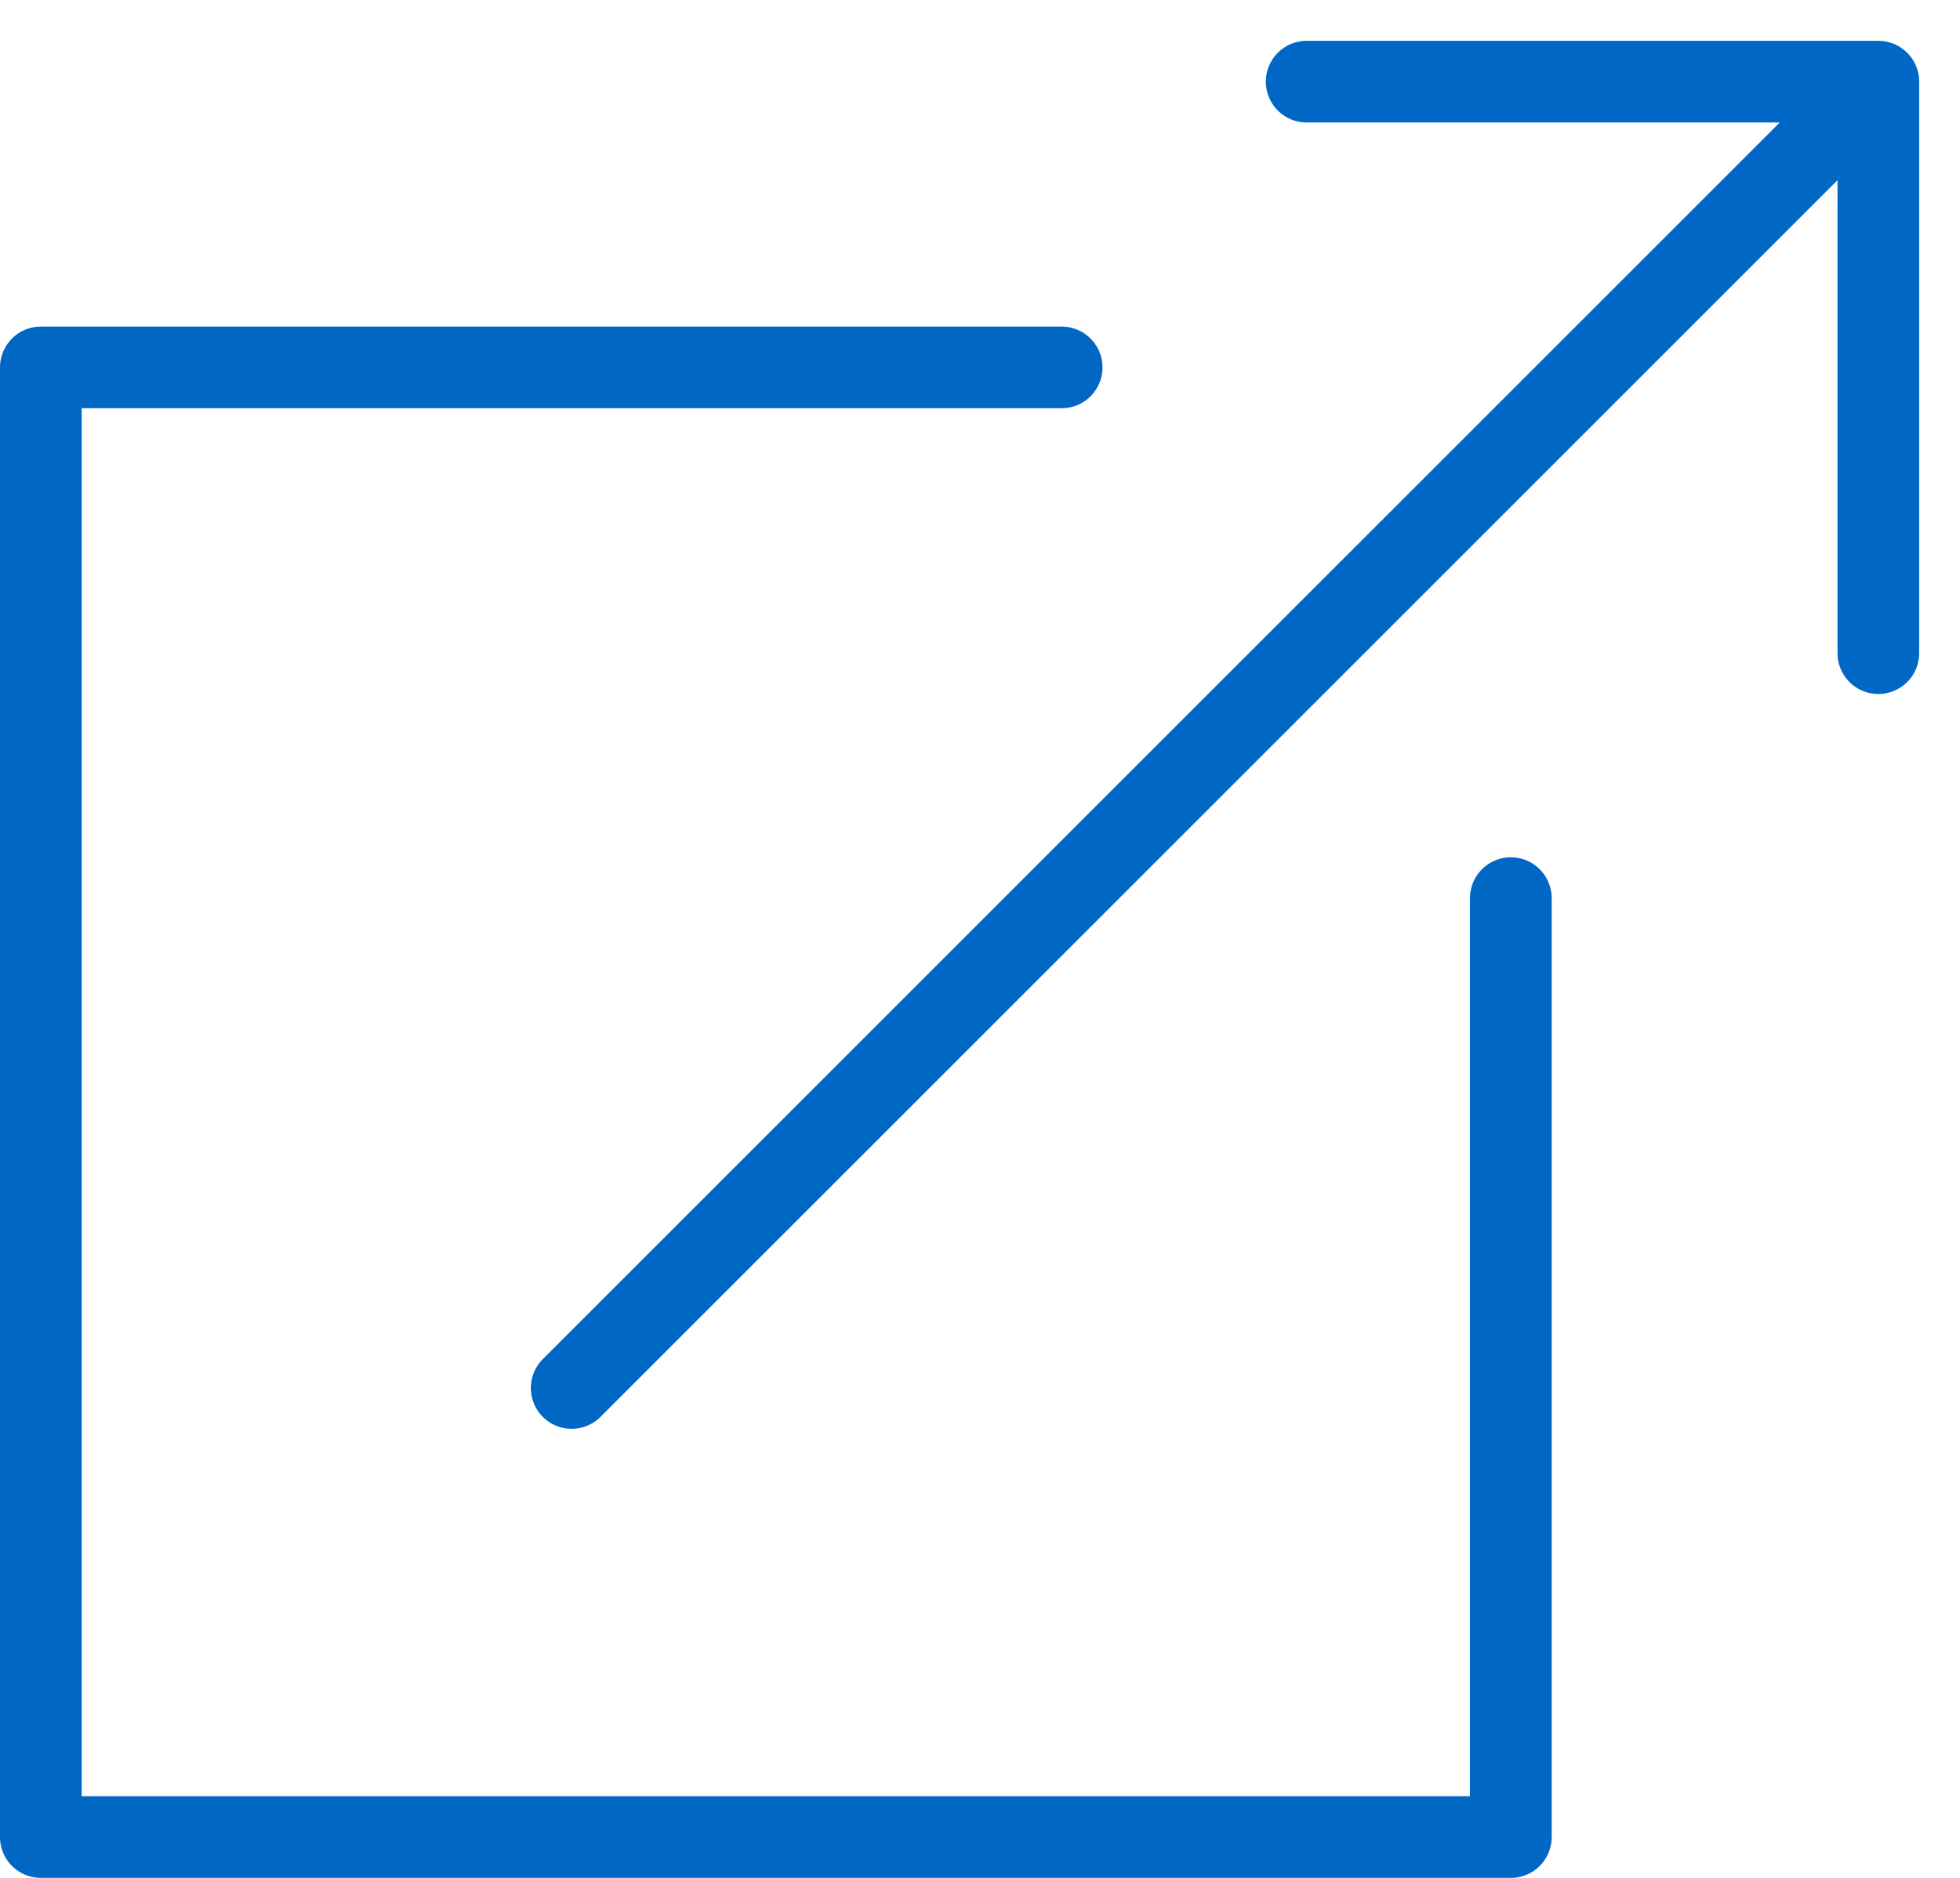
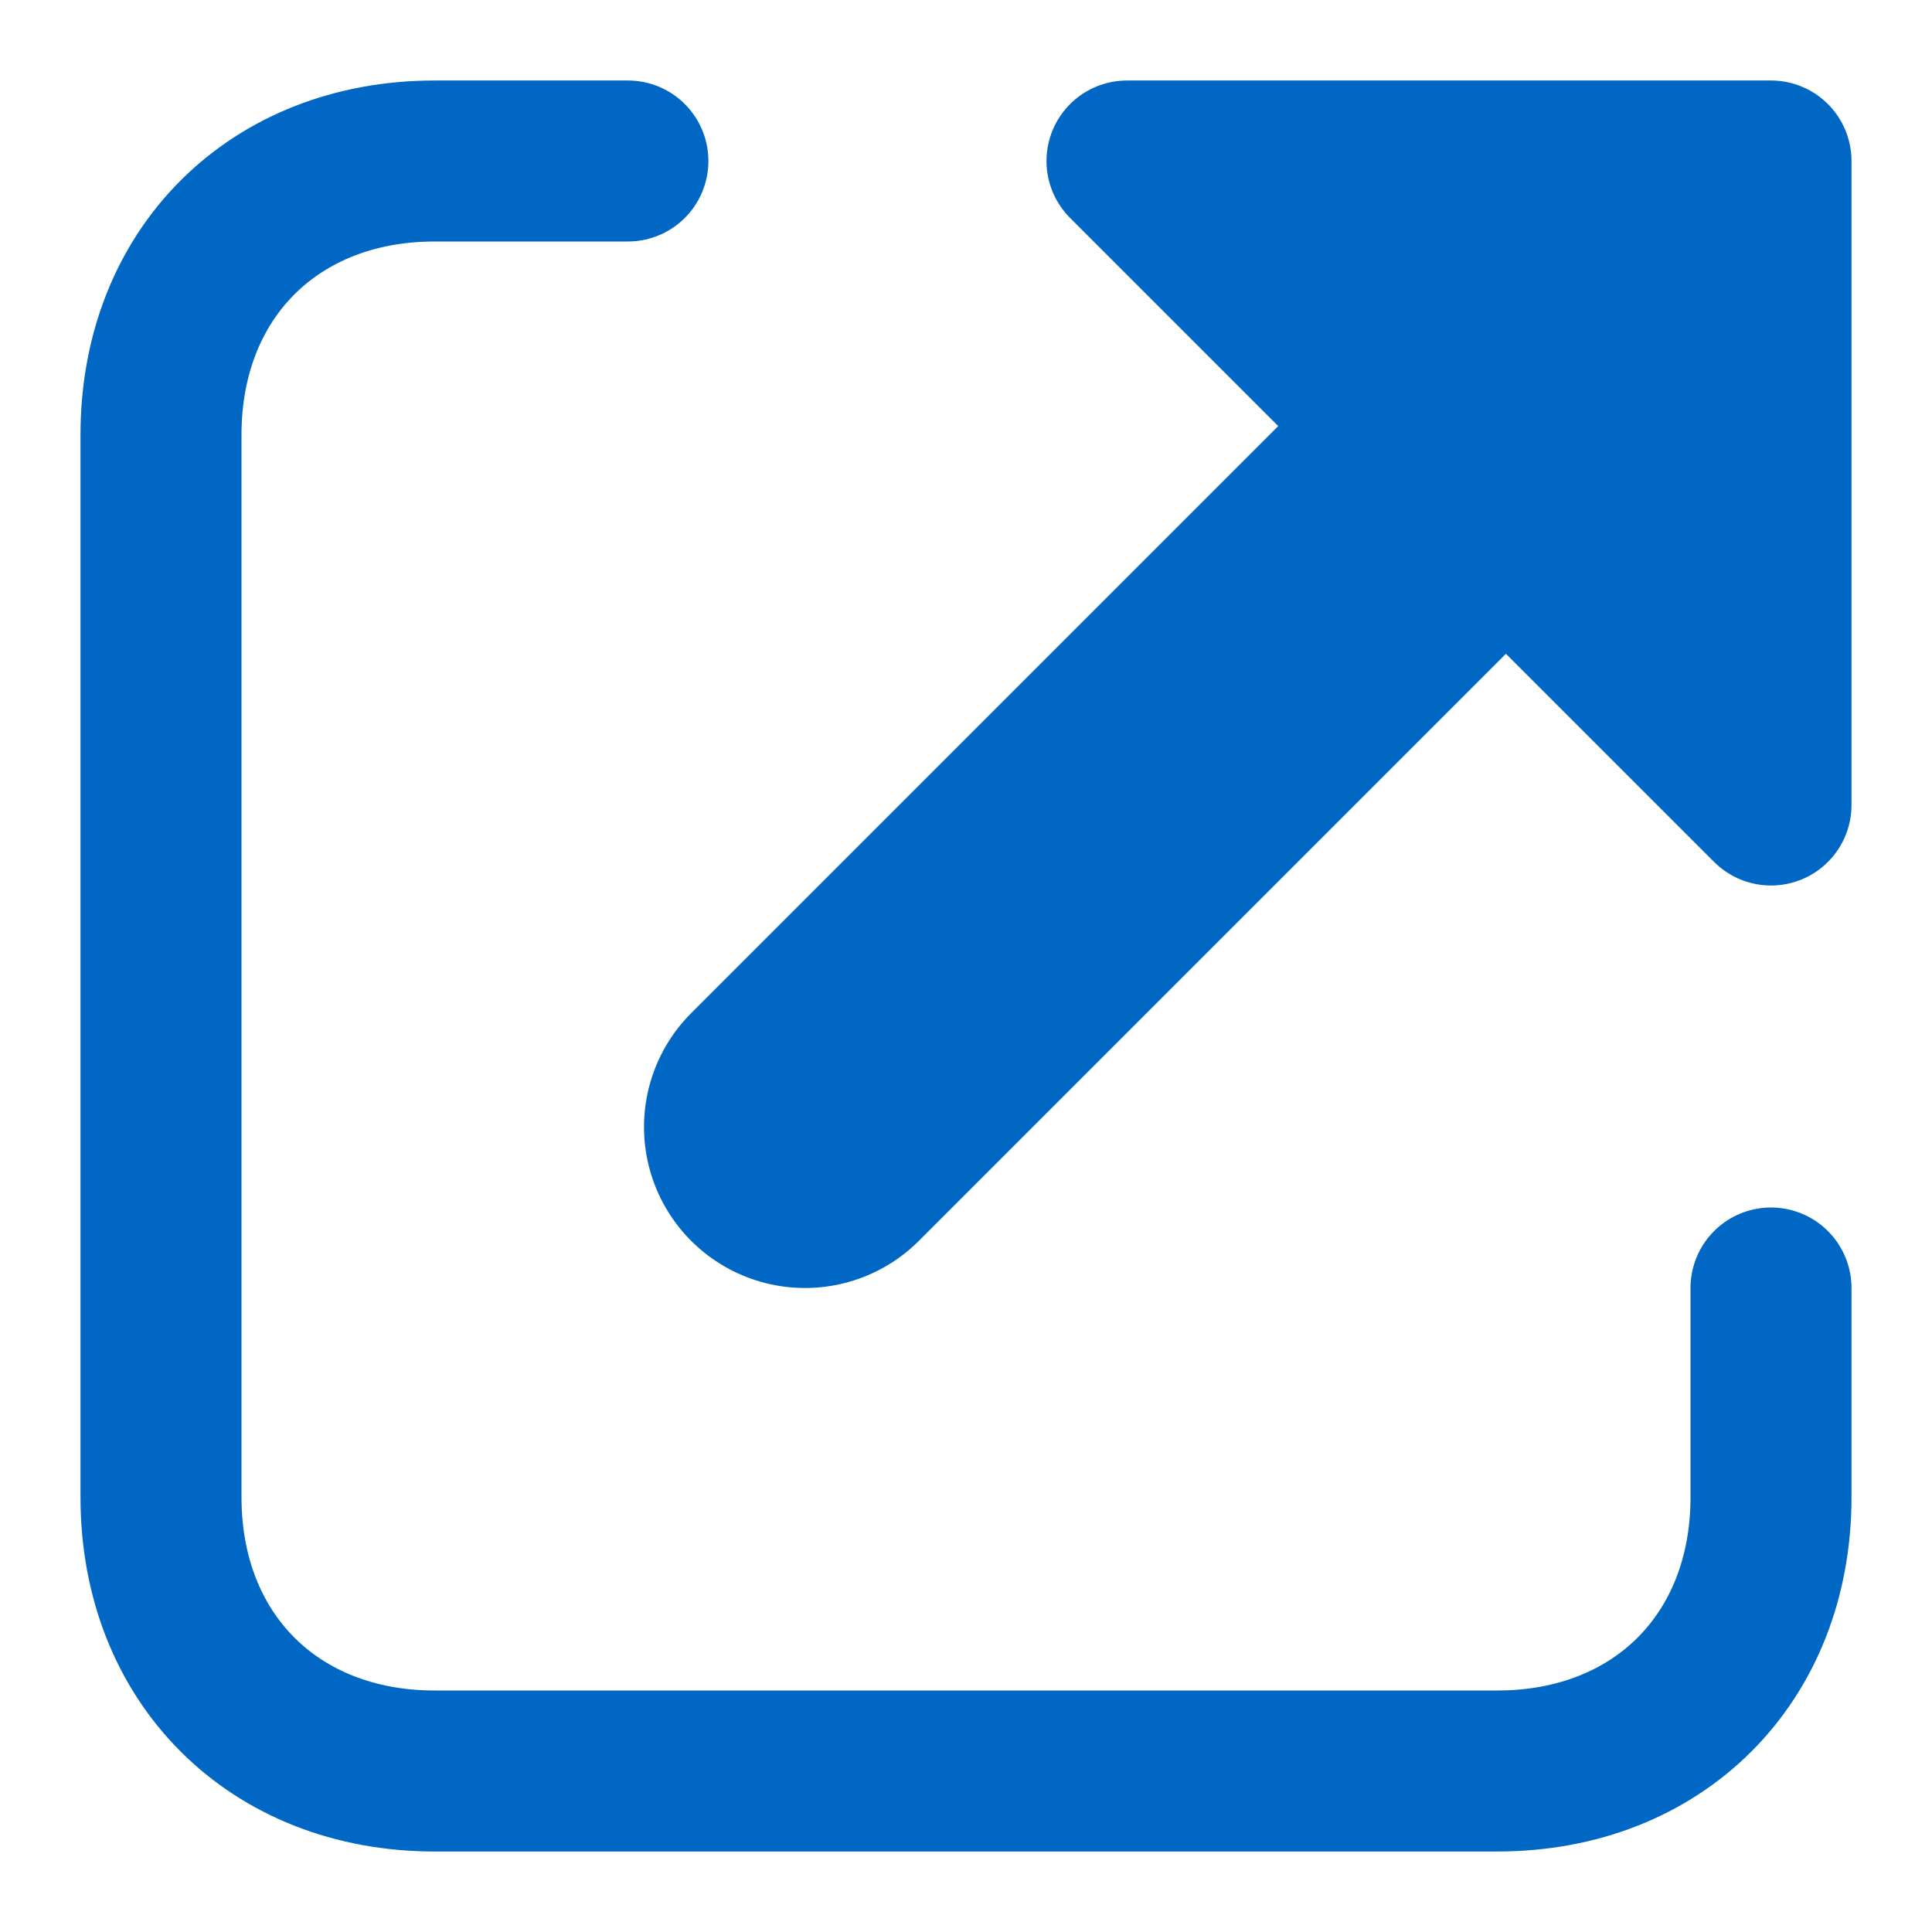
- <svg xmlns="http://www.w3.org/2000/svg" width="24" height="23">
-   <g stroke="#0067C5" fill="none" fill-rule="evenodd" stroke-linecap="round" stroke-linejoin="round">
-     <path d="M18.5 11v11.5H.5v-18H13M16 1h7v7M23 1L7 17" />
+ <svg xmlns="http://www.w3.org/2000/svg" width="12" height="12">
+   <g stroke="#0067C5" fill="none" fill-rule="evenodd" stroke-linecap="round">
+     <path d="M11 8v1.3c0 1-.7 1.7-1.7 1.7H2.7c-1 0-1.7-.7-1.7-1.7V2.7C1 1.7 1.7 1 2.7 1h1.2" />
+     <path d="M5 7l5-5" stroke-width="2" />
+     <path fill="#0067C5" stroke-linejoin="round" d="M7 1h4v4z" />
  </g>
</svg>
